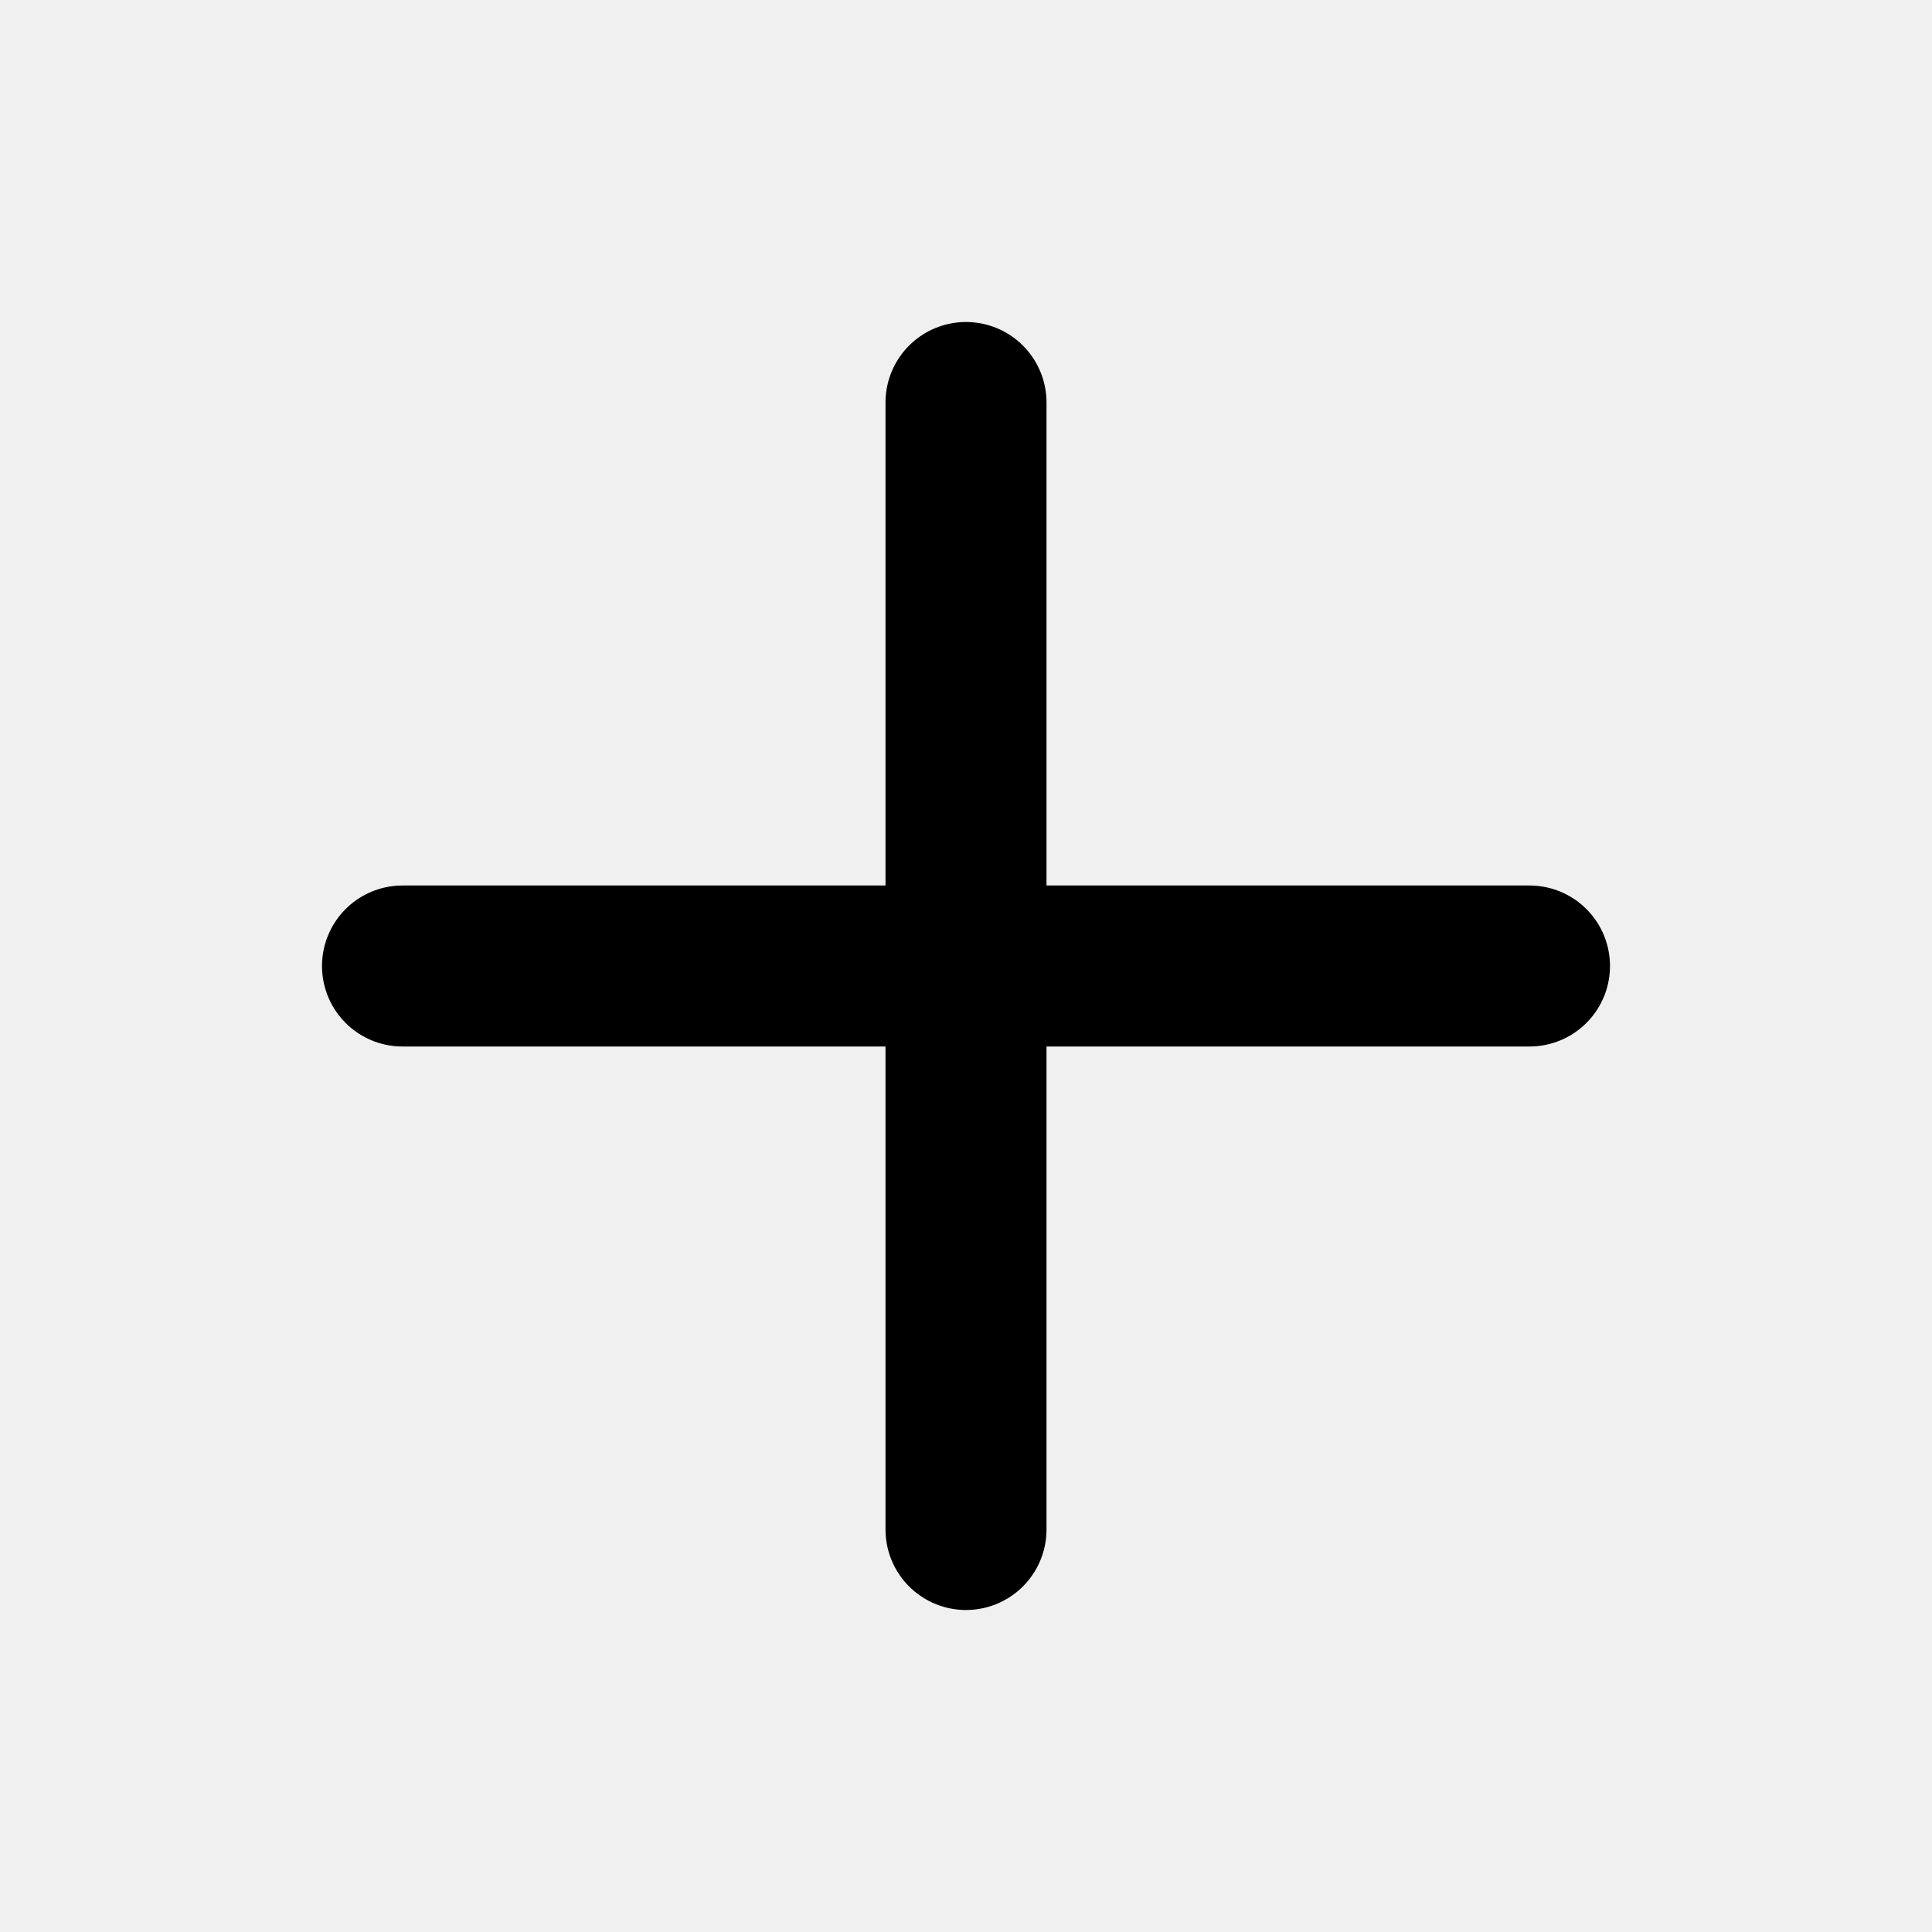
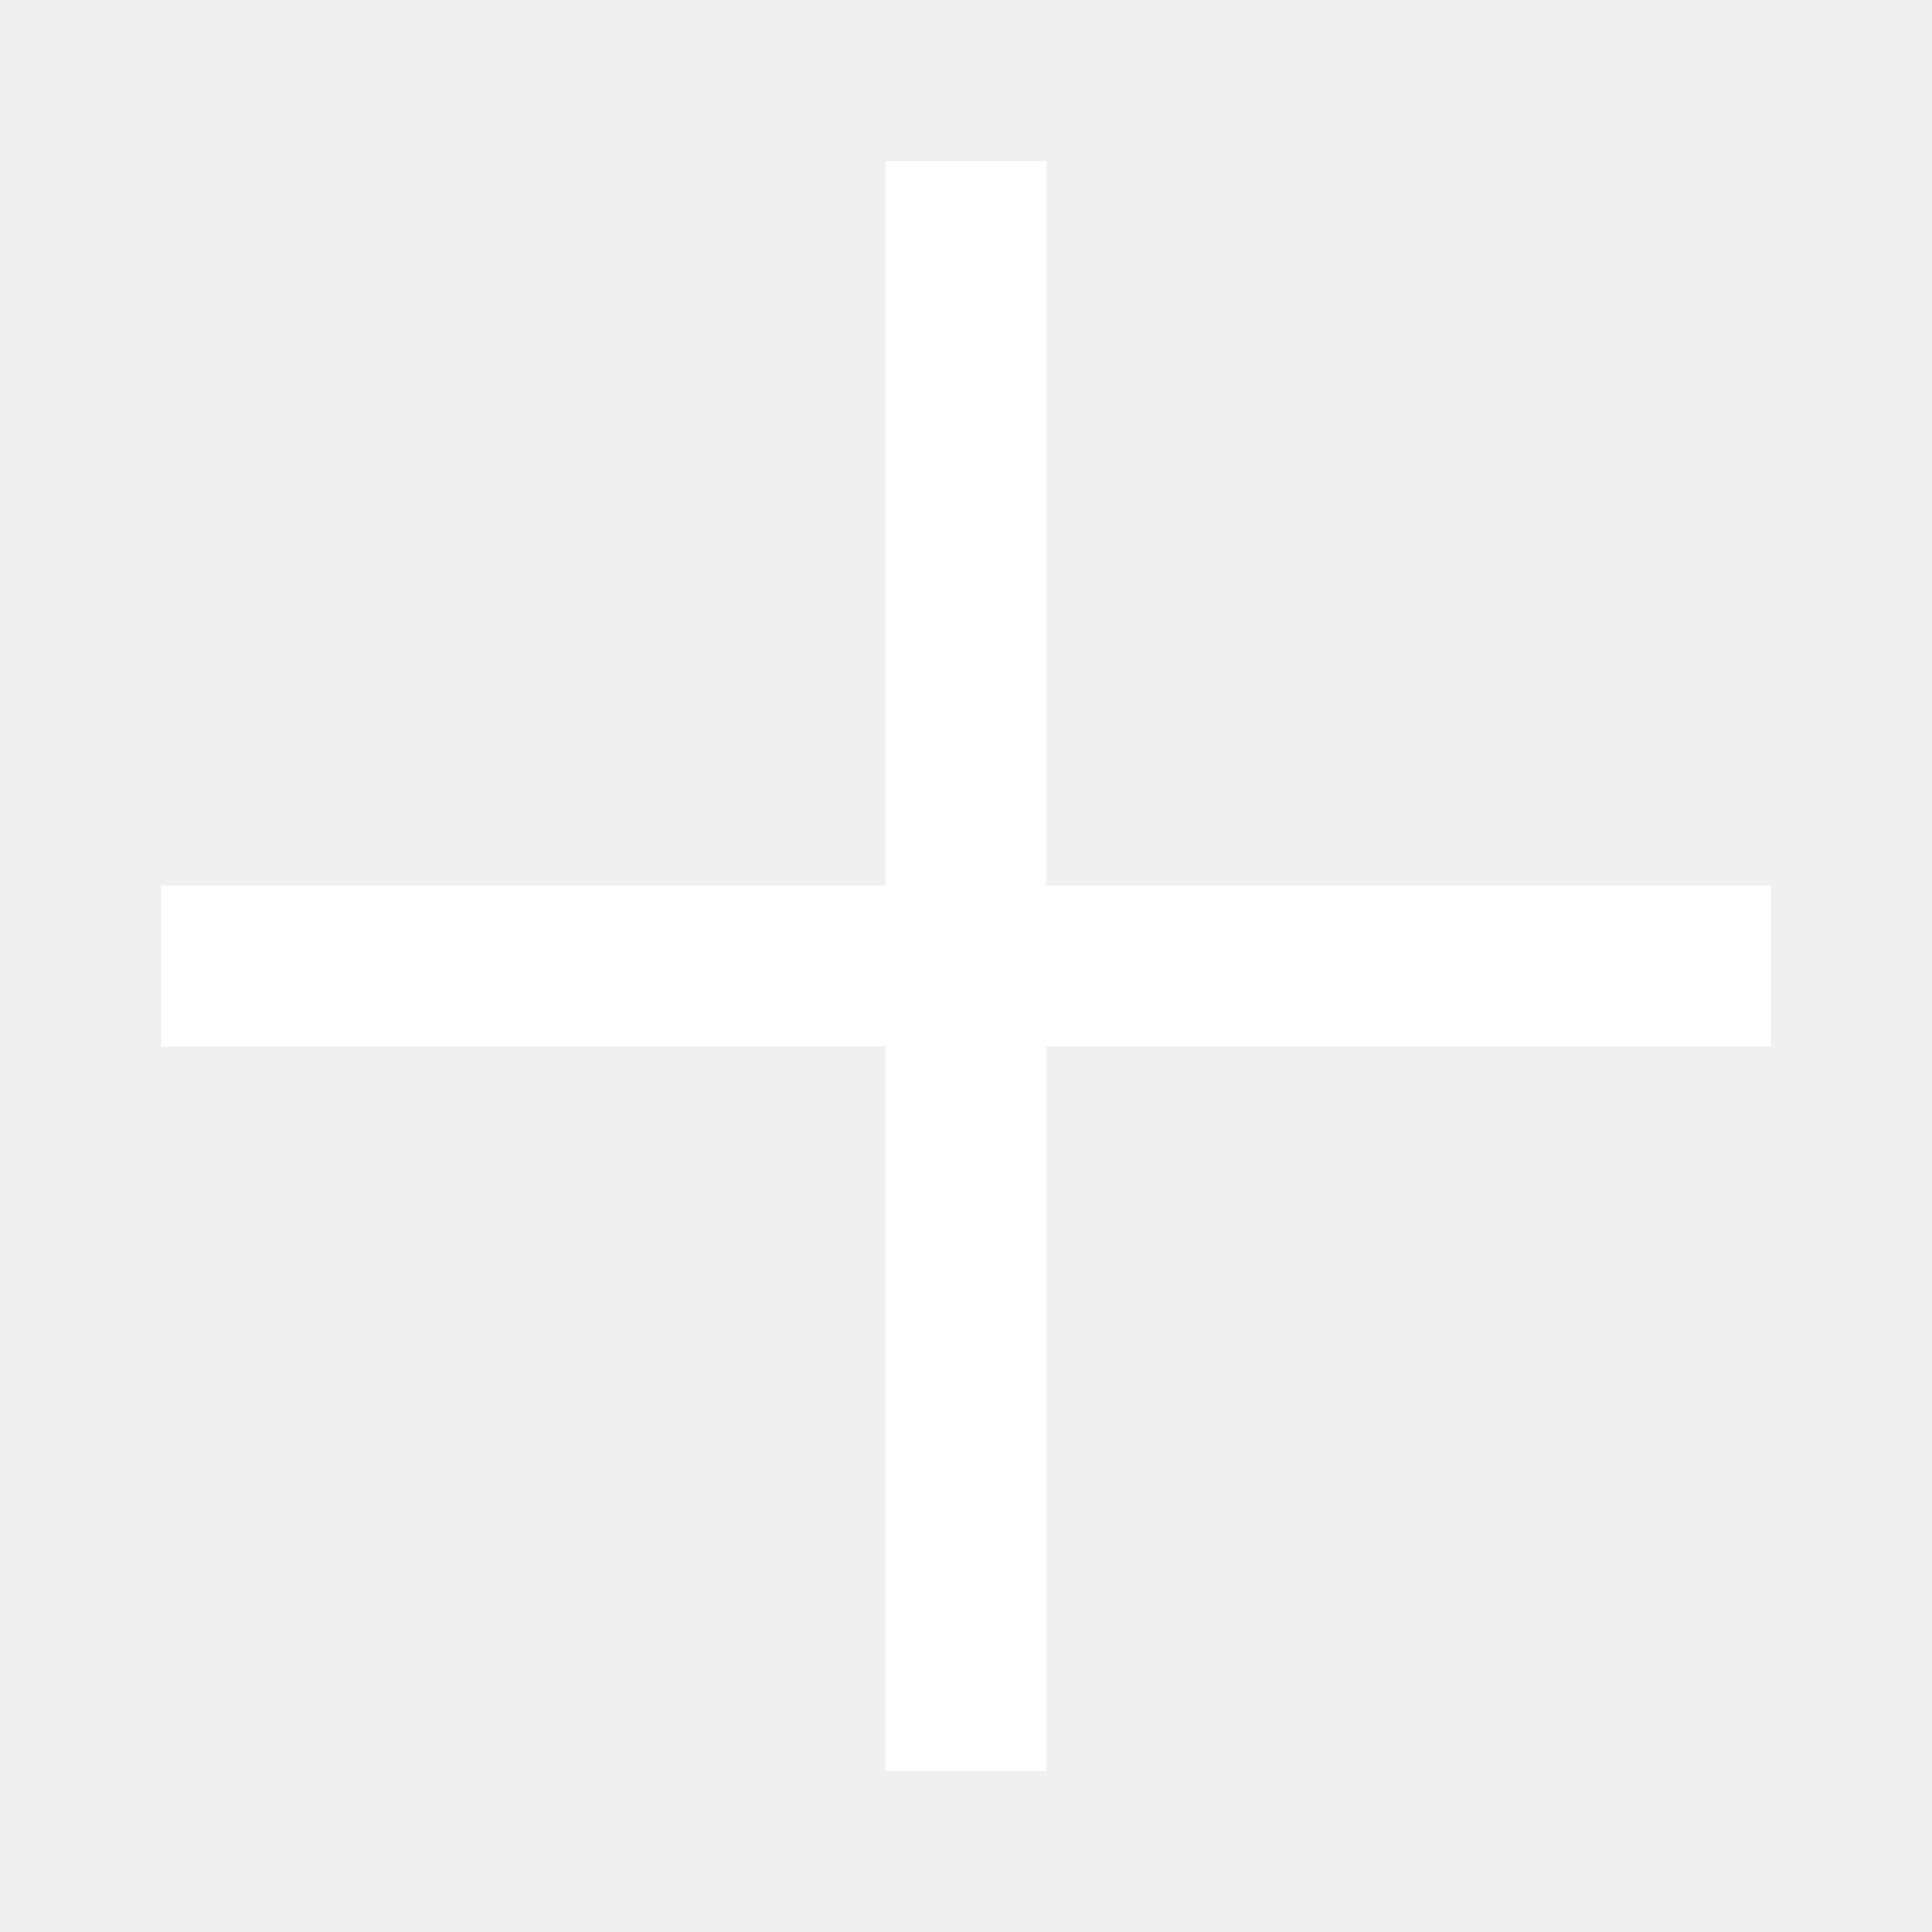
- <svg xmlns="http://www.w3.org/2000/svg" width="24" height="24" viewBox="0 0 24 24" fill="none" stroke="currentColor" stroke-width="2" stroke-linecap="round" stroke-linejoin="round" class="lucide lucide-plus-icon lucide-plus">
-   <path d="M5 12h14" />
-   <path d="M12 5v14" />
+ <svg xmlns="http://www.w3.org/2000/svg" viewBox="0,0,255.991,255.991" width="480px" height="480px" fill-rule="evenodd">
+   <g fill="#ffffff" fill-rule="evenodd" stroke="none" stroke-width="1" stroke-linecap="butt" stroke-linejoin="miter" stroke-miterlimit="10" stroke-dasharray="" stroke-dashoffset="0" font-family="none" font-weight="none" font-size="none" text-anchor="none" style="mix-blend-mode: normal">
+     <g transform="scale(10.66667,10.66667)">
+       <path d="M11,2v9h-9v2h9v9h2v-9h9v-2h-9v-9z" />
+     </g>
+   </g>
</svg>
